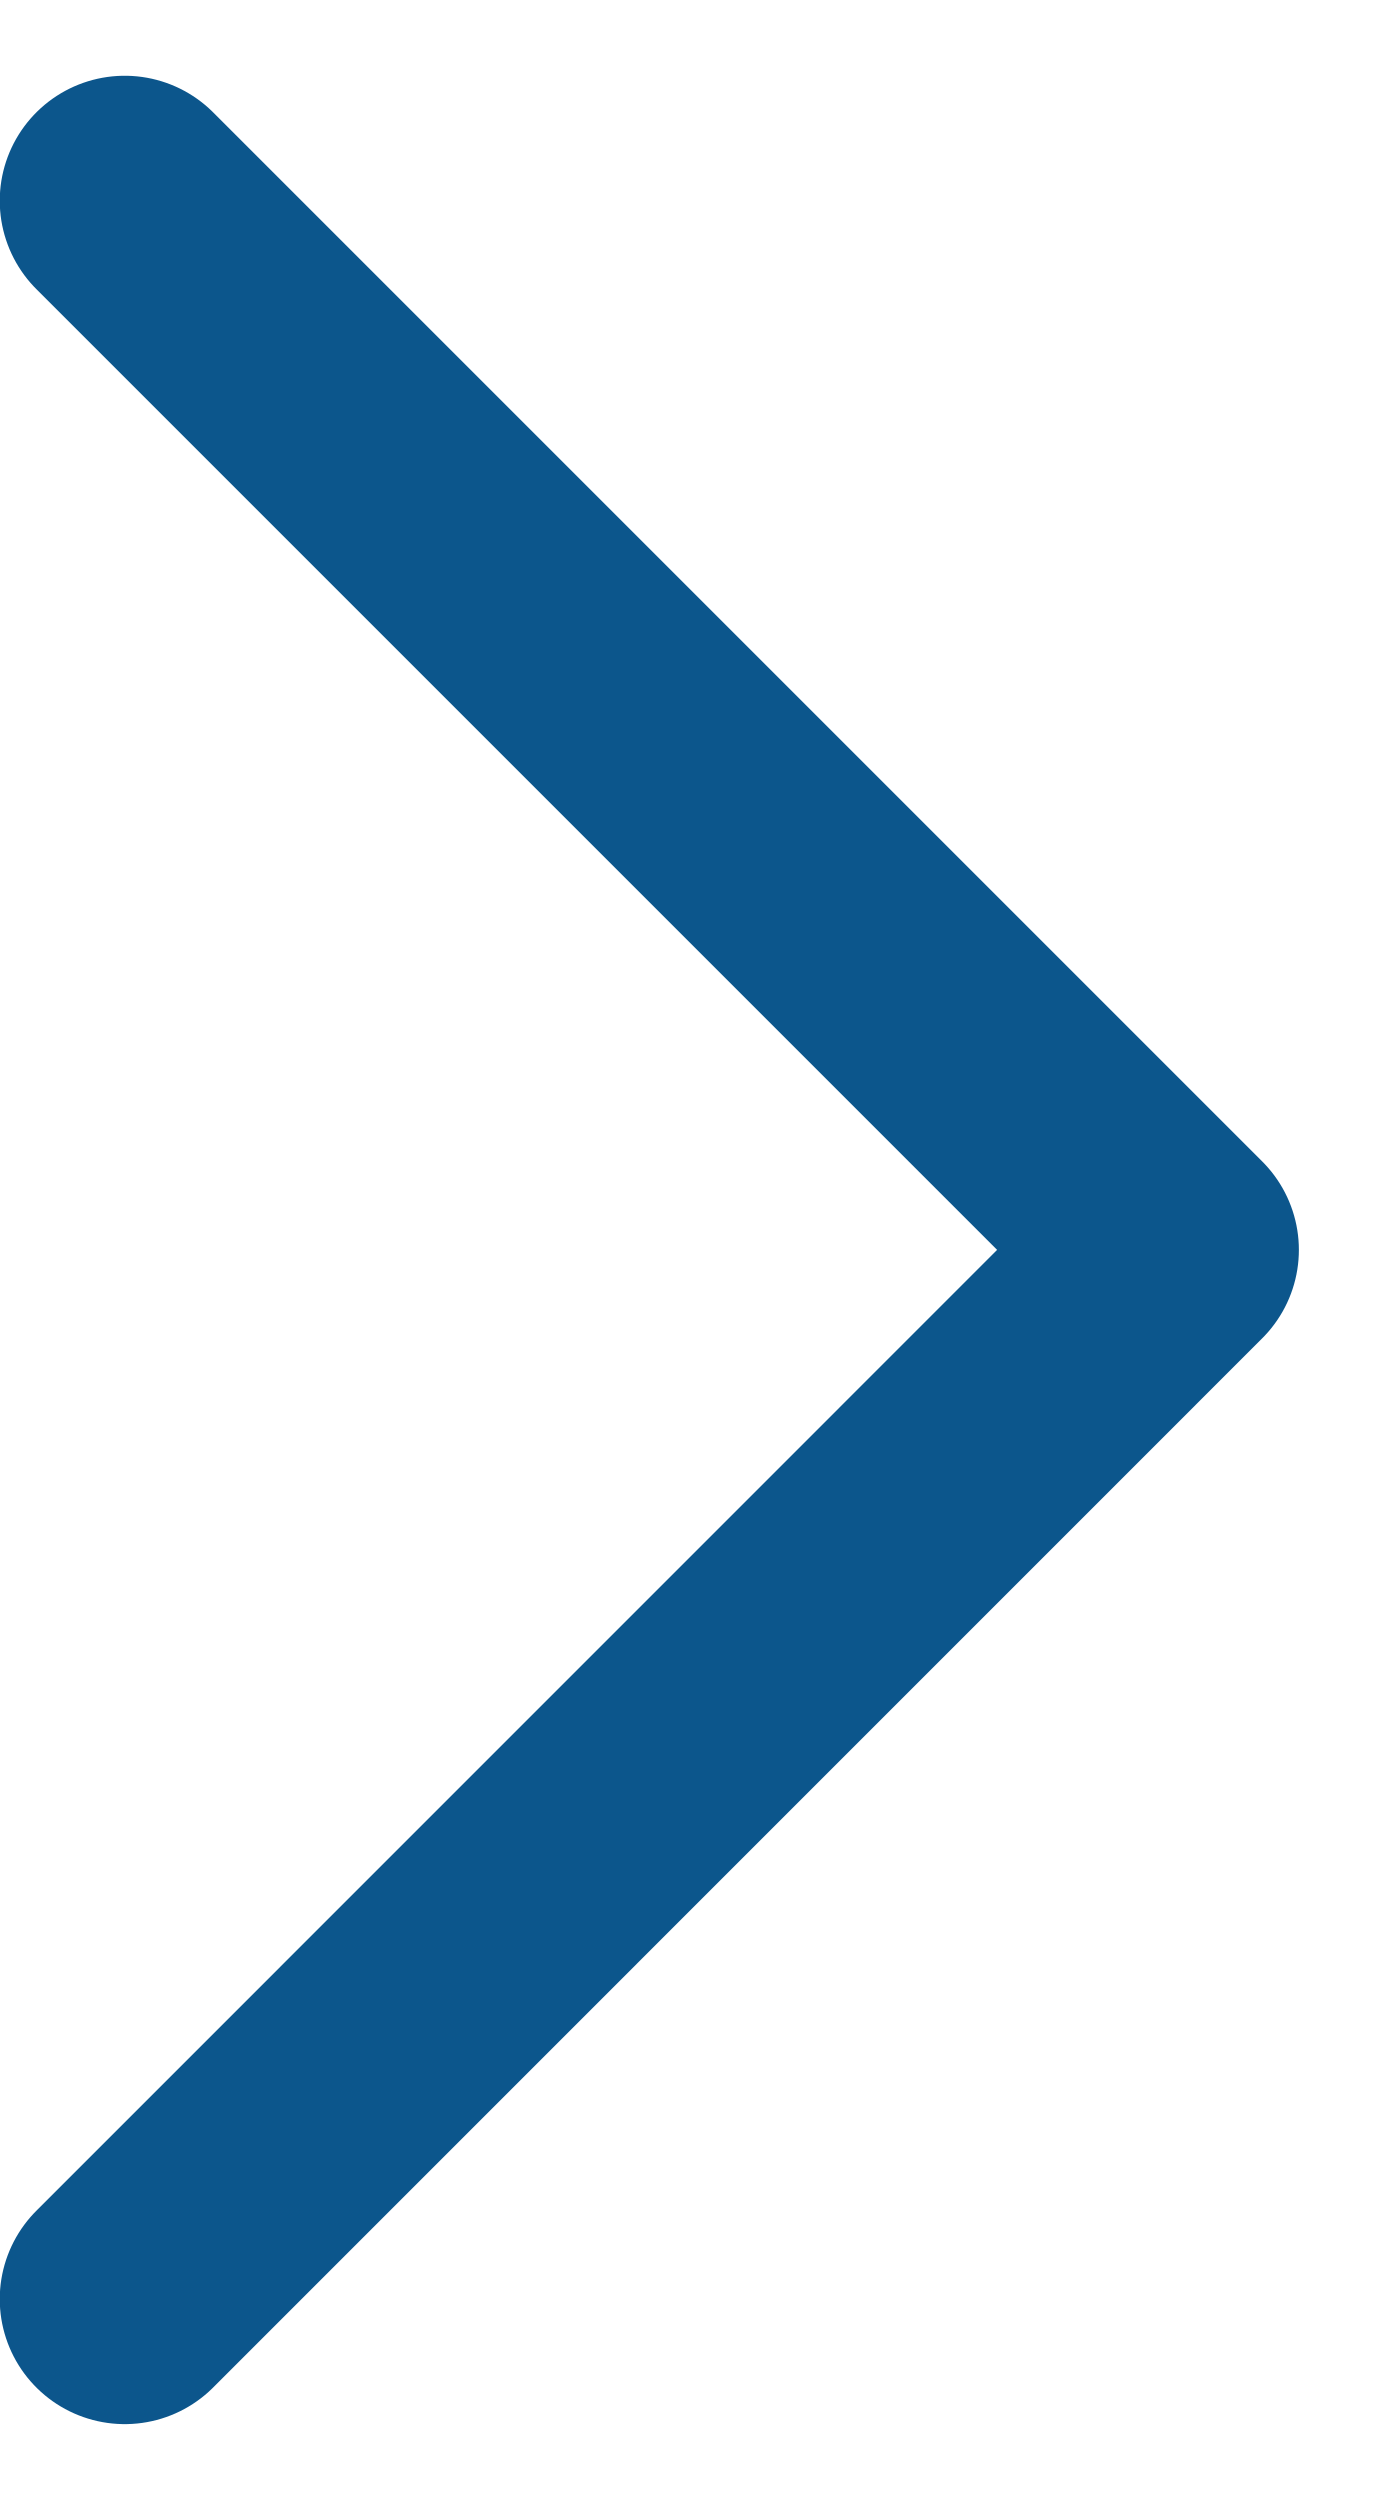
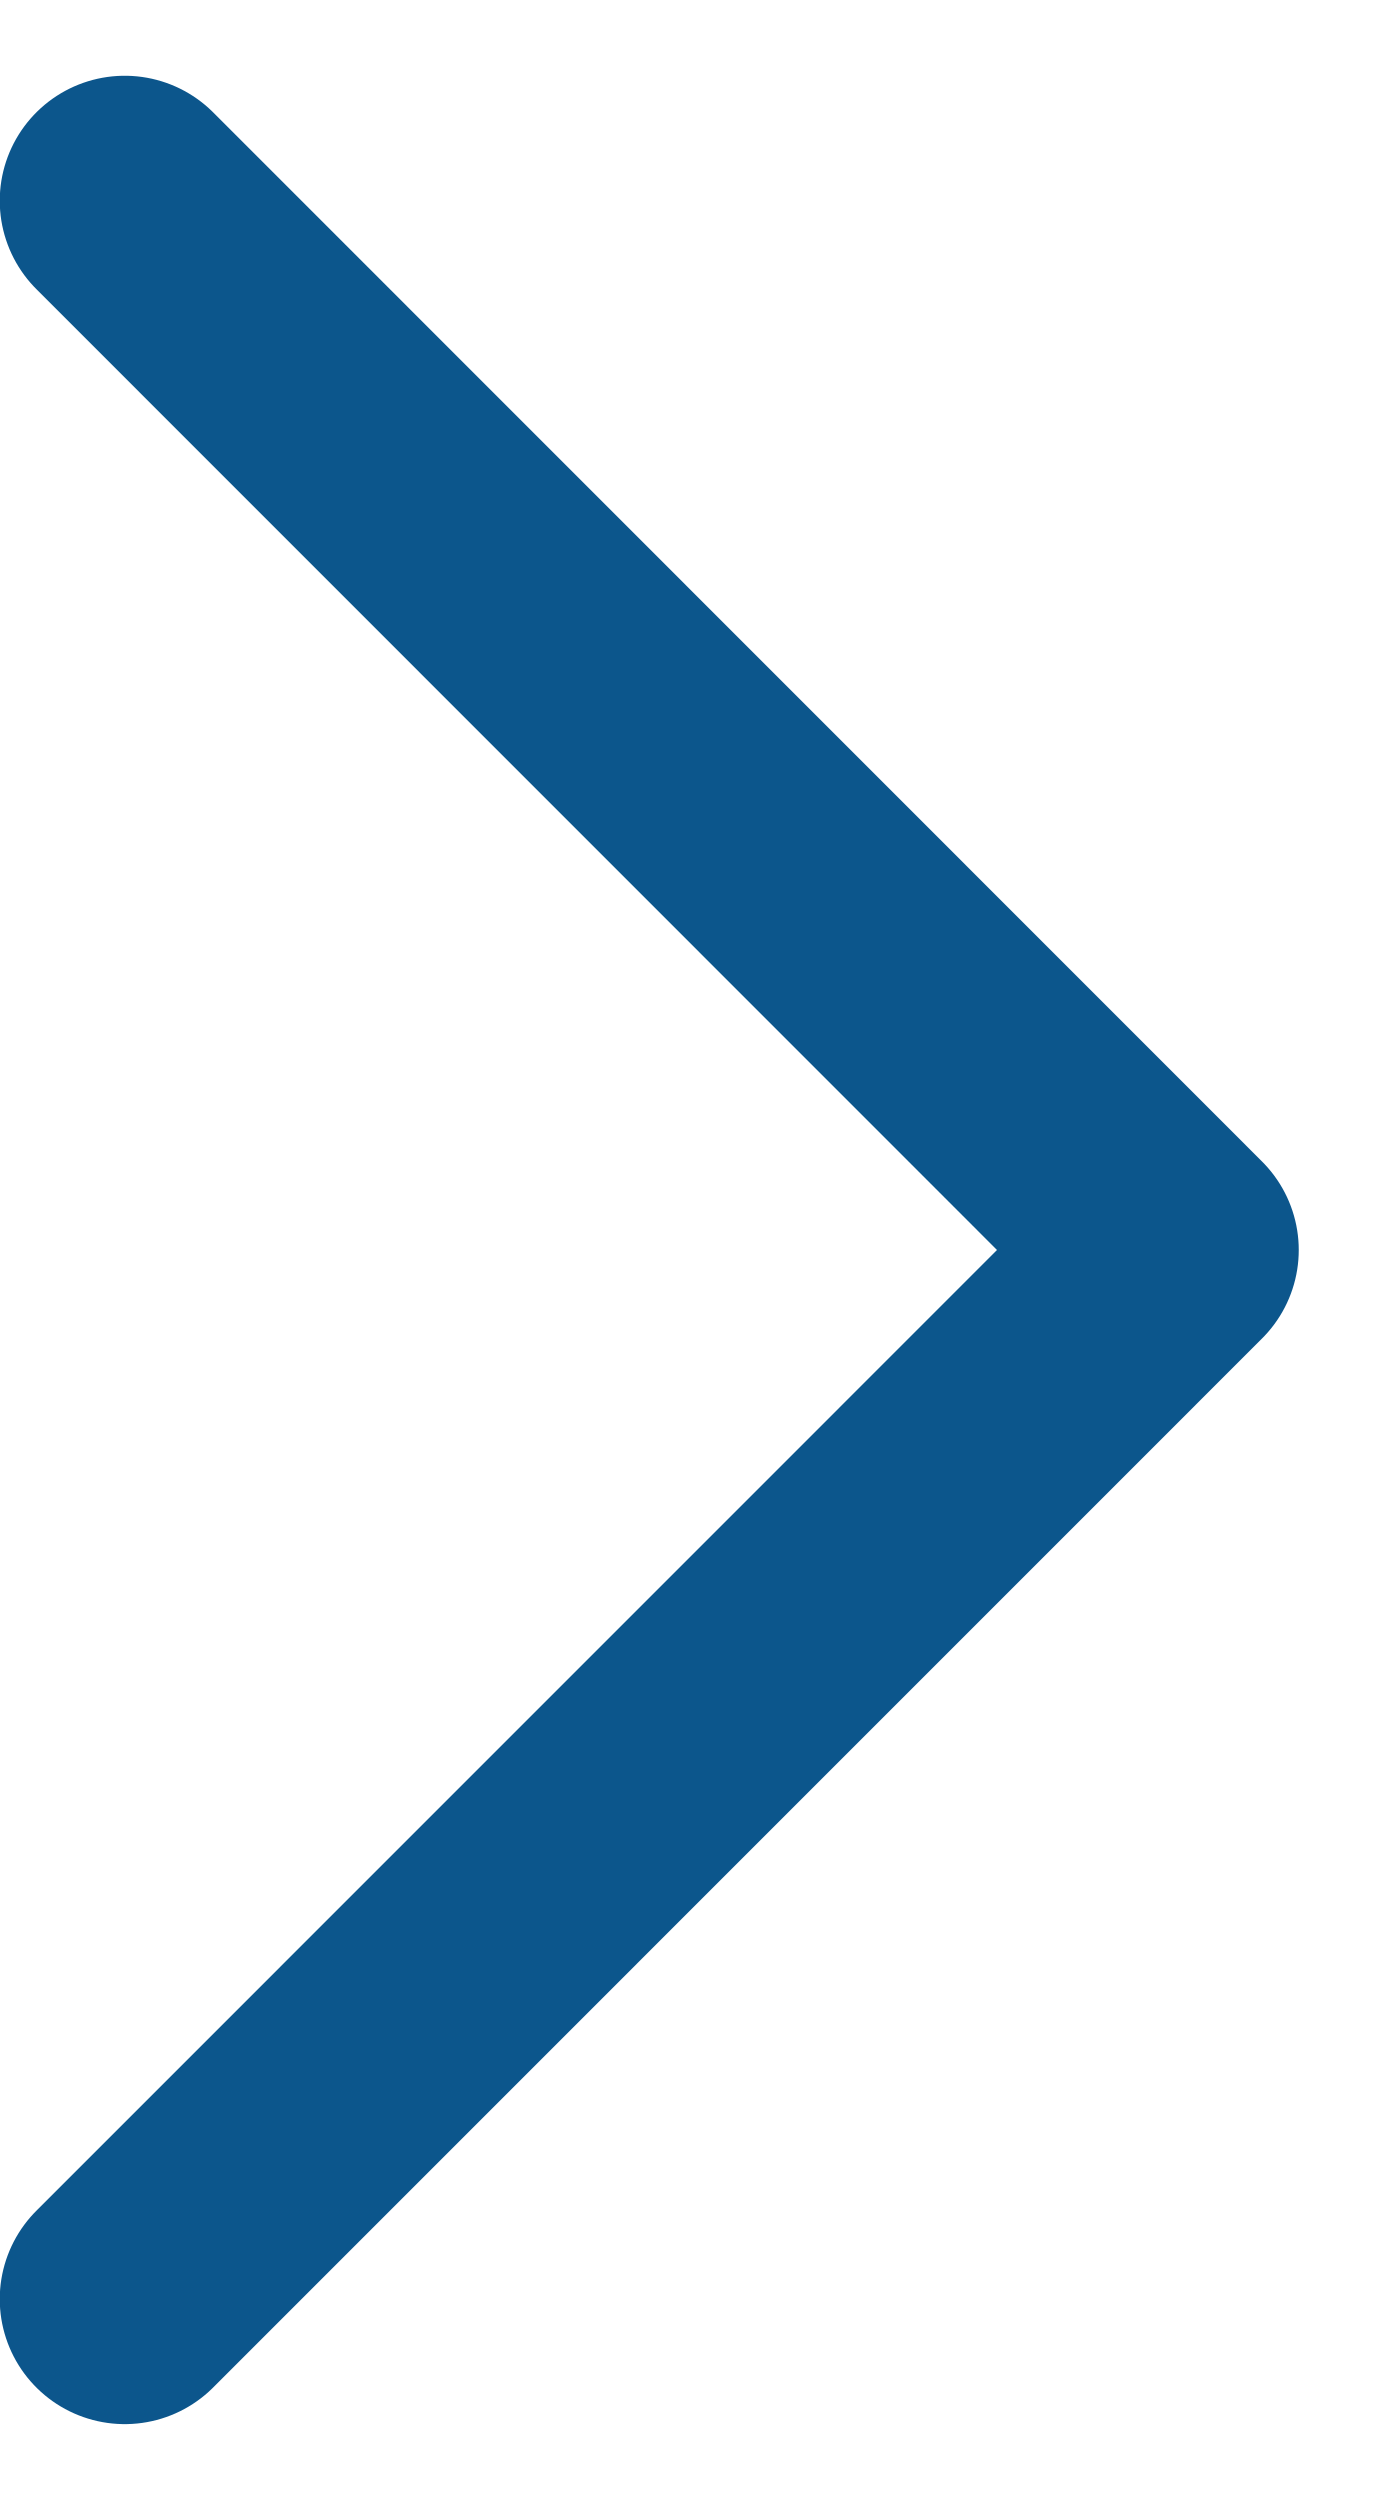
- <svg xmlns="http://www.w3.org/2000/svg" width="11" height="20" viewBox="0 0 11 20" fill="none">
-   <path d="M0.998 1.606L9.391 9.999L0.998 18.393" stroke="#0C568C" stroke-width="2" stroke-linecap="round" stroke-linejoin="round" />
+ <svg xmlns="http://www.w3.org/2000/svg" width="11" height="20" fill="none">
+   <path stroke="#0C568C" stroke-linecap="round" stroke-linejoin="round" stroke-width="2" d="M.998 1.606 9.39 10 .998 18.393" />
</svg>
